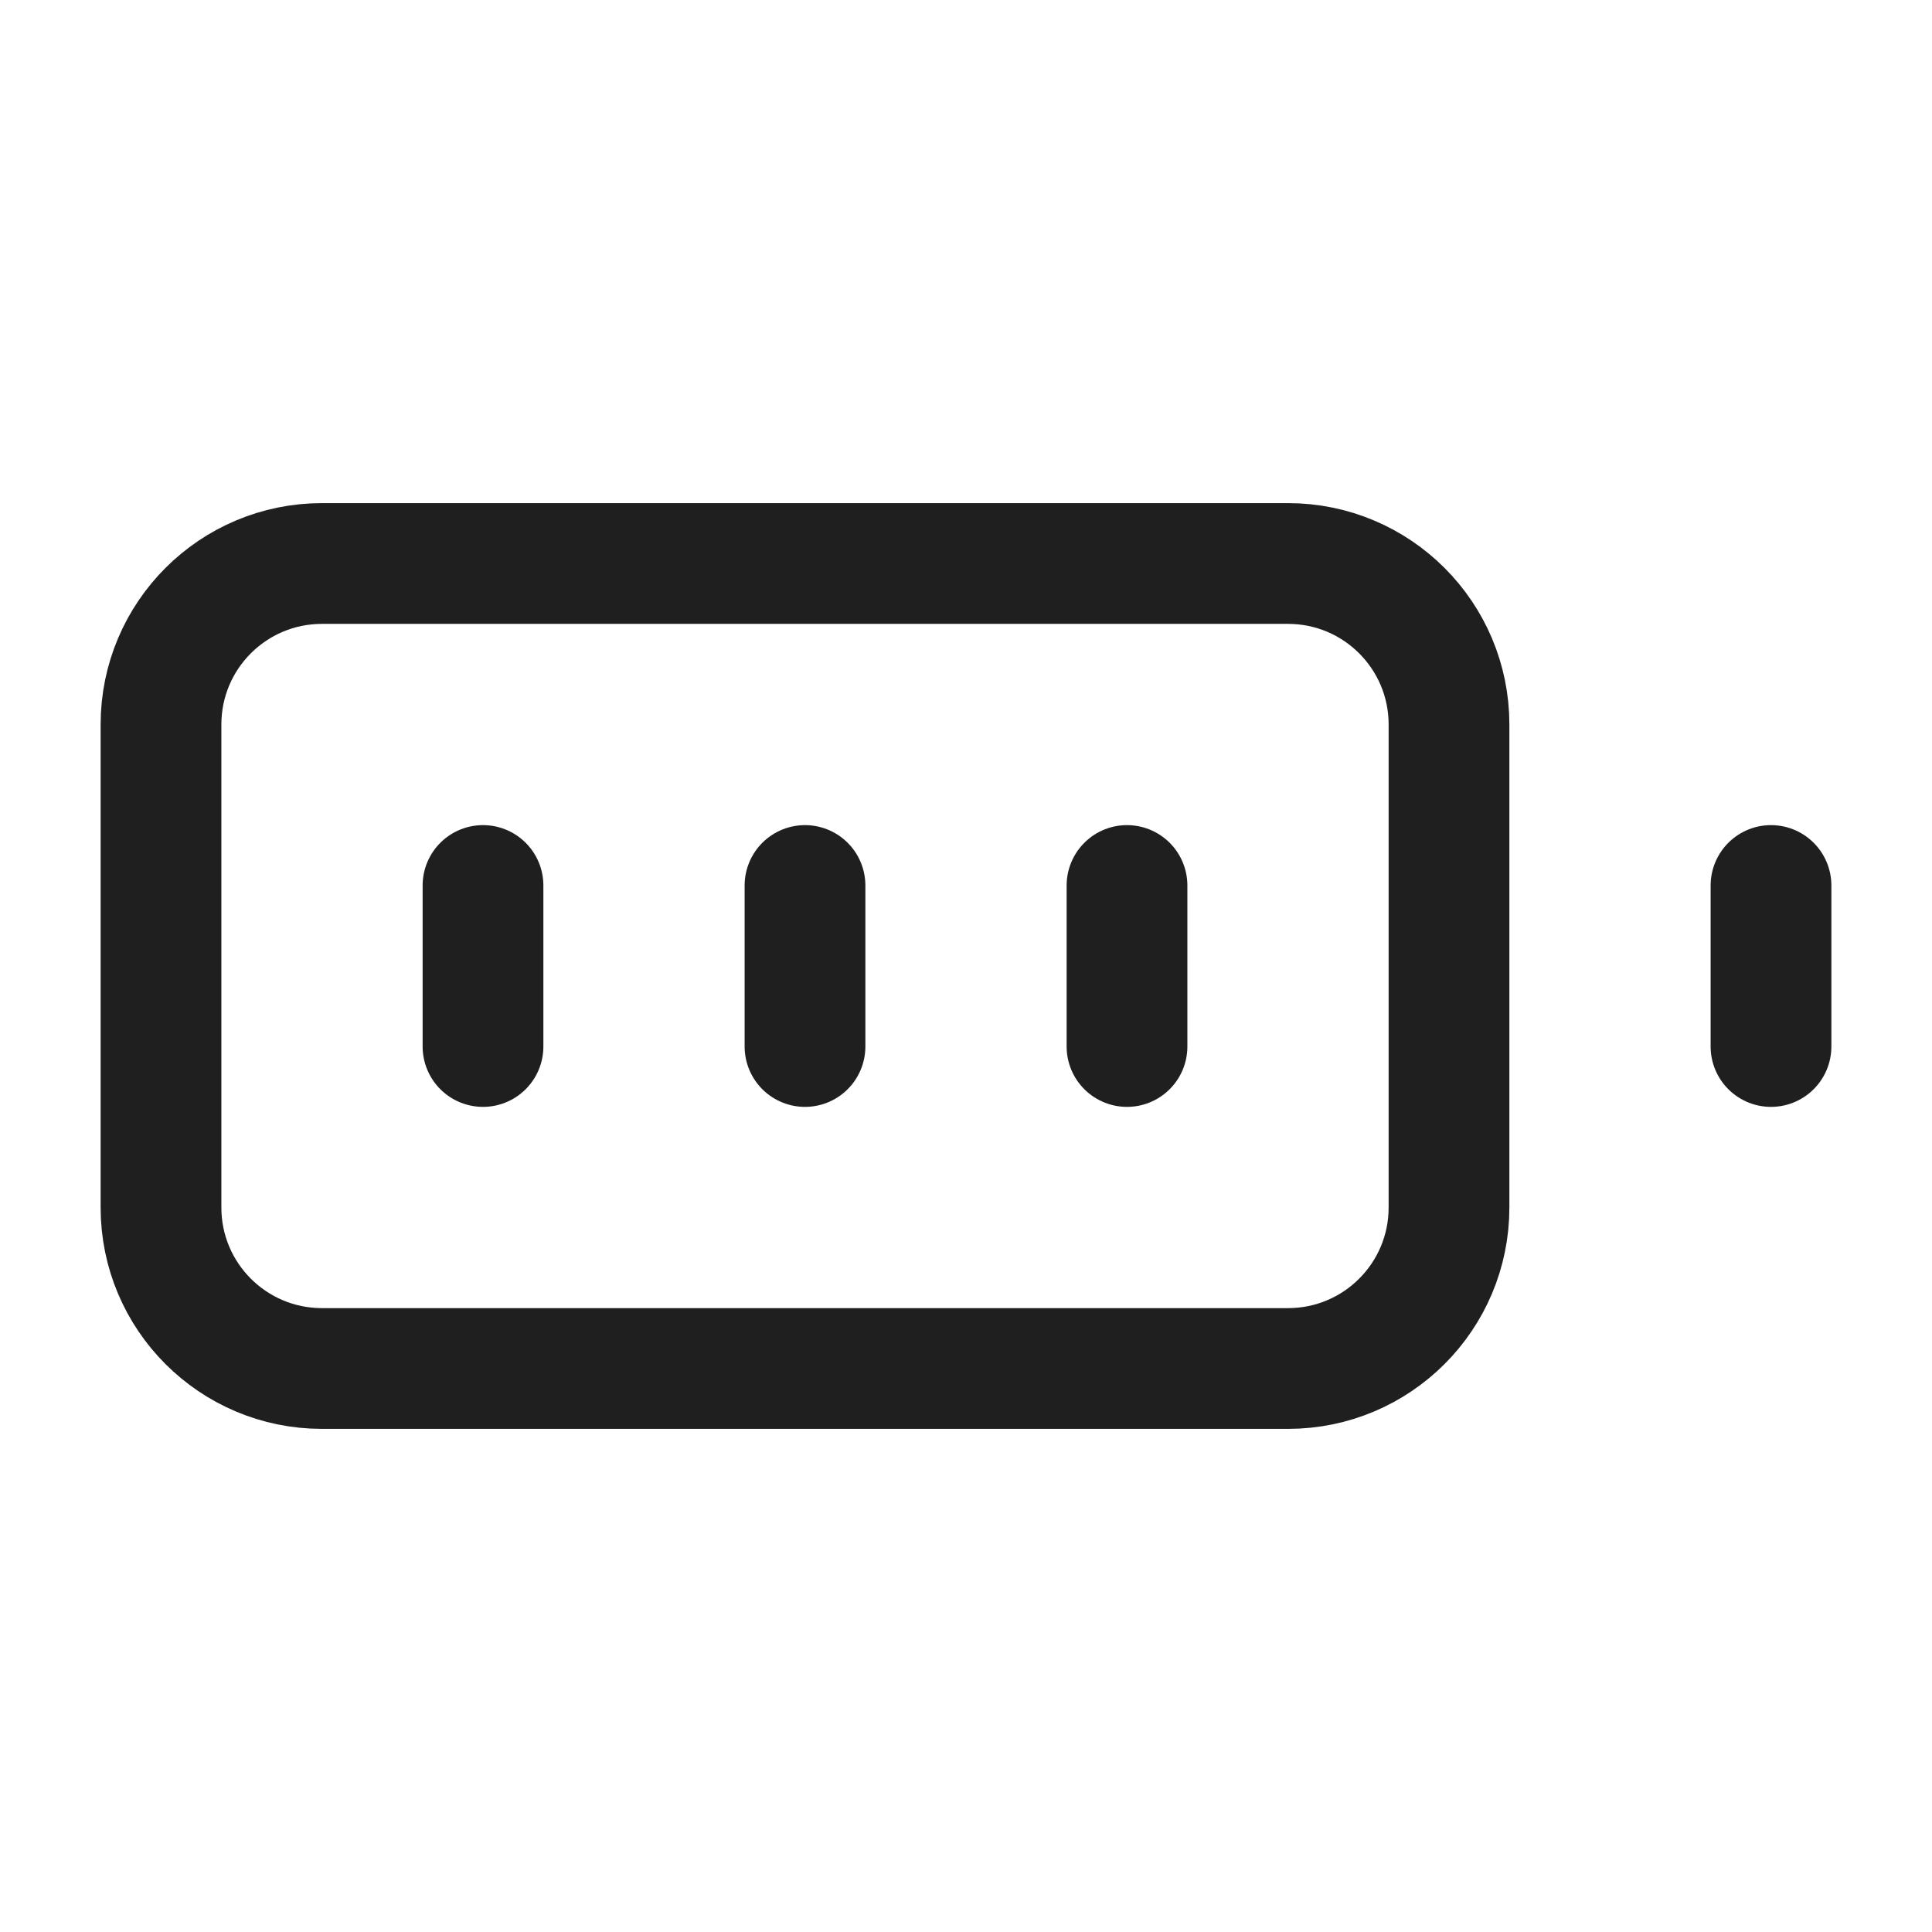
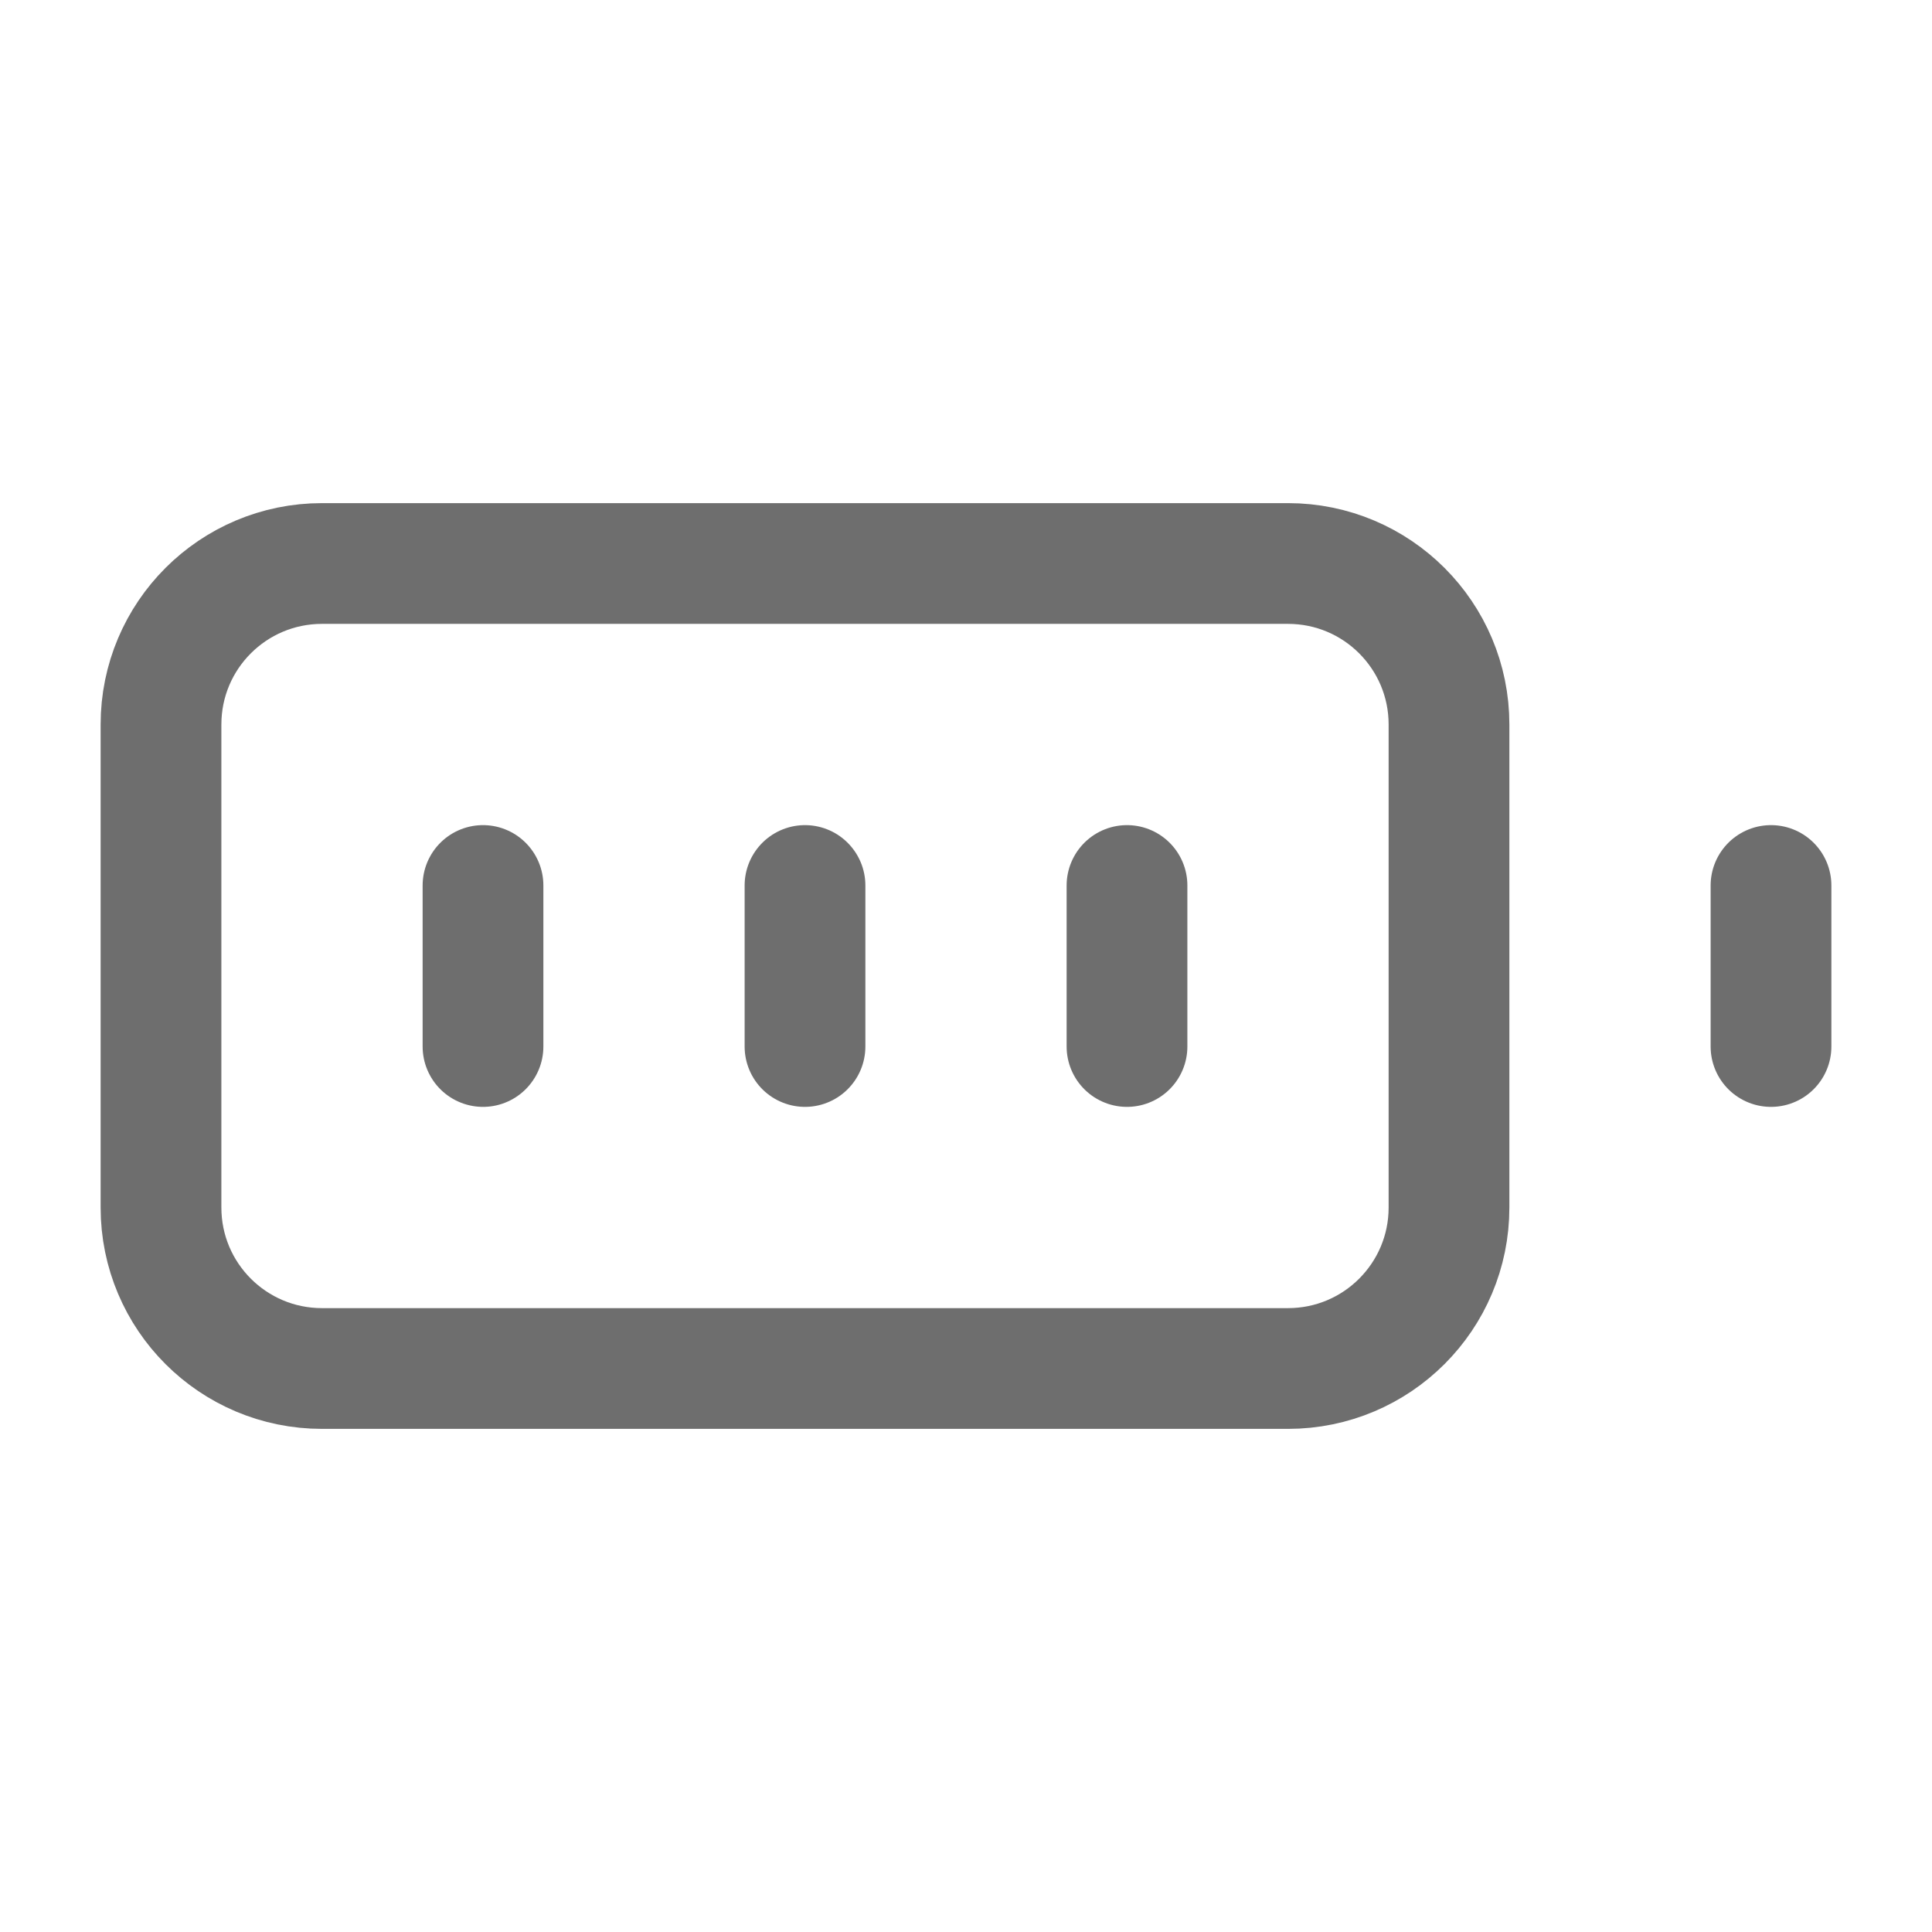
<svg xmlns="http://www.w3.org/2000/svg" width="24" height="24" viewBox="0 0 24 24" fill="none">
-   <path d="M16 7H4C2.895 7 2 7.895 2 9V15C2 16.105 2.895 17 4 17H16C17.105 17 18 16.105 18 15V9C18 7.895 17.105 7 16 7Z" stroke="#020202" stroke-opacity="0.88" stroke-width="1.5" stroke-linecap="round" stroke-linejoin="round" />
-   <path d="M22 11V13" stroke="#020202" stroke-opacity="0.88" stroke-width="1.5" stroke-linecap="round" stroke-linejoin="round" />
-   <path d="M6 11V13" stroke="#020202" stroke-opacity="0.88" stroke-width="1.5" stroke-linecap="round" stroke-linejoin="round" />
-   <path d="M10 11V13" stroke="#020202" stroke-opacity="0.88" stroke-width="1.5" stroke-linecap="round" stroke-linejoin="round" />
-   <path d="M14 11V13" stroke="#020202" stroke-opacity="0.88" stroke-width="1.5" stroke-linecap="round" stroke-linejoin="round" />
+   <path d="M16 7H4C2.895 7 2 7.895 2 9V15C2 16.105 2.895 17 4 17H16C17.105 17 18 16.105 18 15V9C18 7.895 17.105 7 16 7Z" stroke="#5B5B5B" stroke-opacity="0.88" stroke-width="1.5" stroke-linecap="round" stroke-linejoin="round" />
+   <path d="M22 11V13" stroke="#5B5B5B" stroke-opacity="0.88" stroke-width="1.5" stroke-linecap="round" stroke-linejoin="round" />
+   <path d="M6 11V13" stroke="#5B5B5B" stroke-opacity="0.88" stroke-width="1.5" stroke-linecap="round" stroke-linejoin="round" />
+   <path d="M10 11V13" stroke="#5B5B5B" stroke-opacity="0.88" stroke-width="1.5" stroke-linecap="round" stroke-linejoin="round" />
+   <path d="M14 11V13" stroke="#5B5B5B" stroke-opacity="0.88" stroke-width="1.5" stroke-linecap="round" stroke-linejoin="round" />
</svg>
